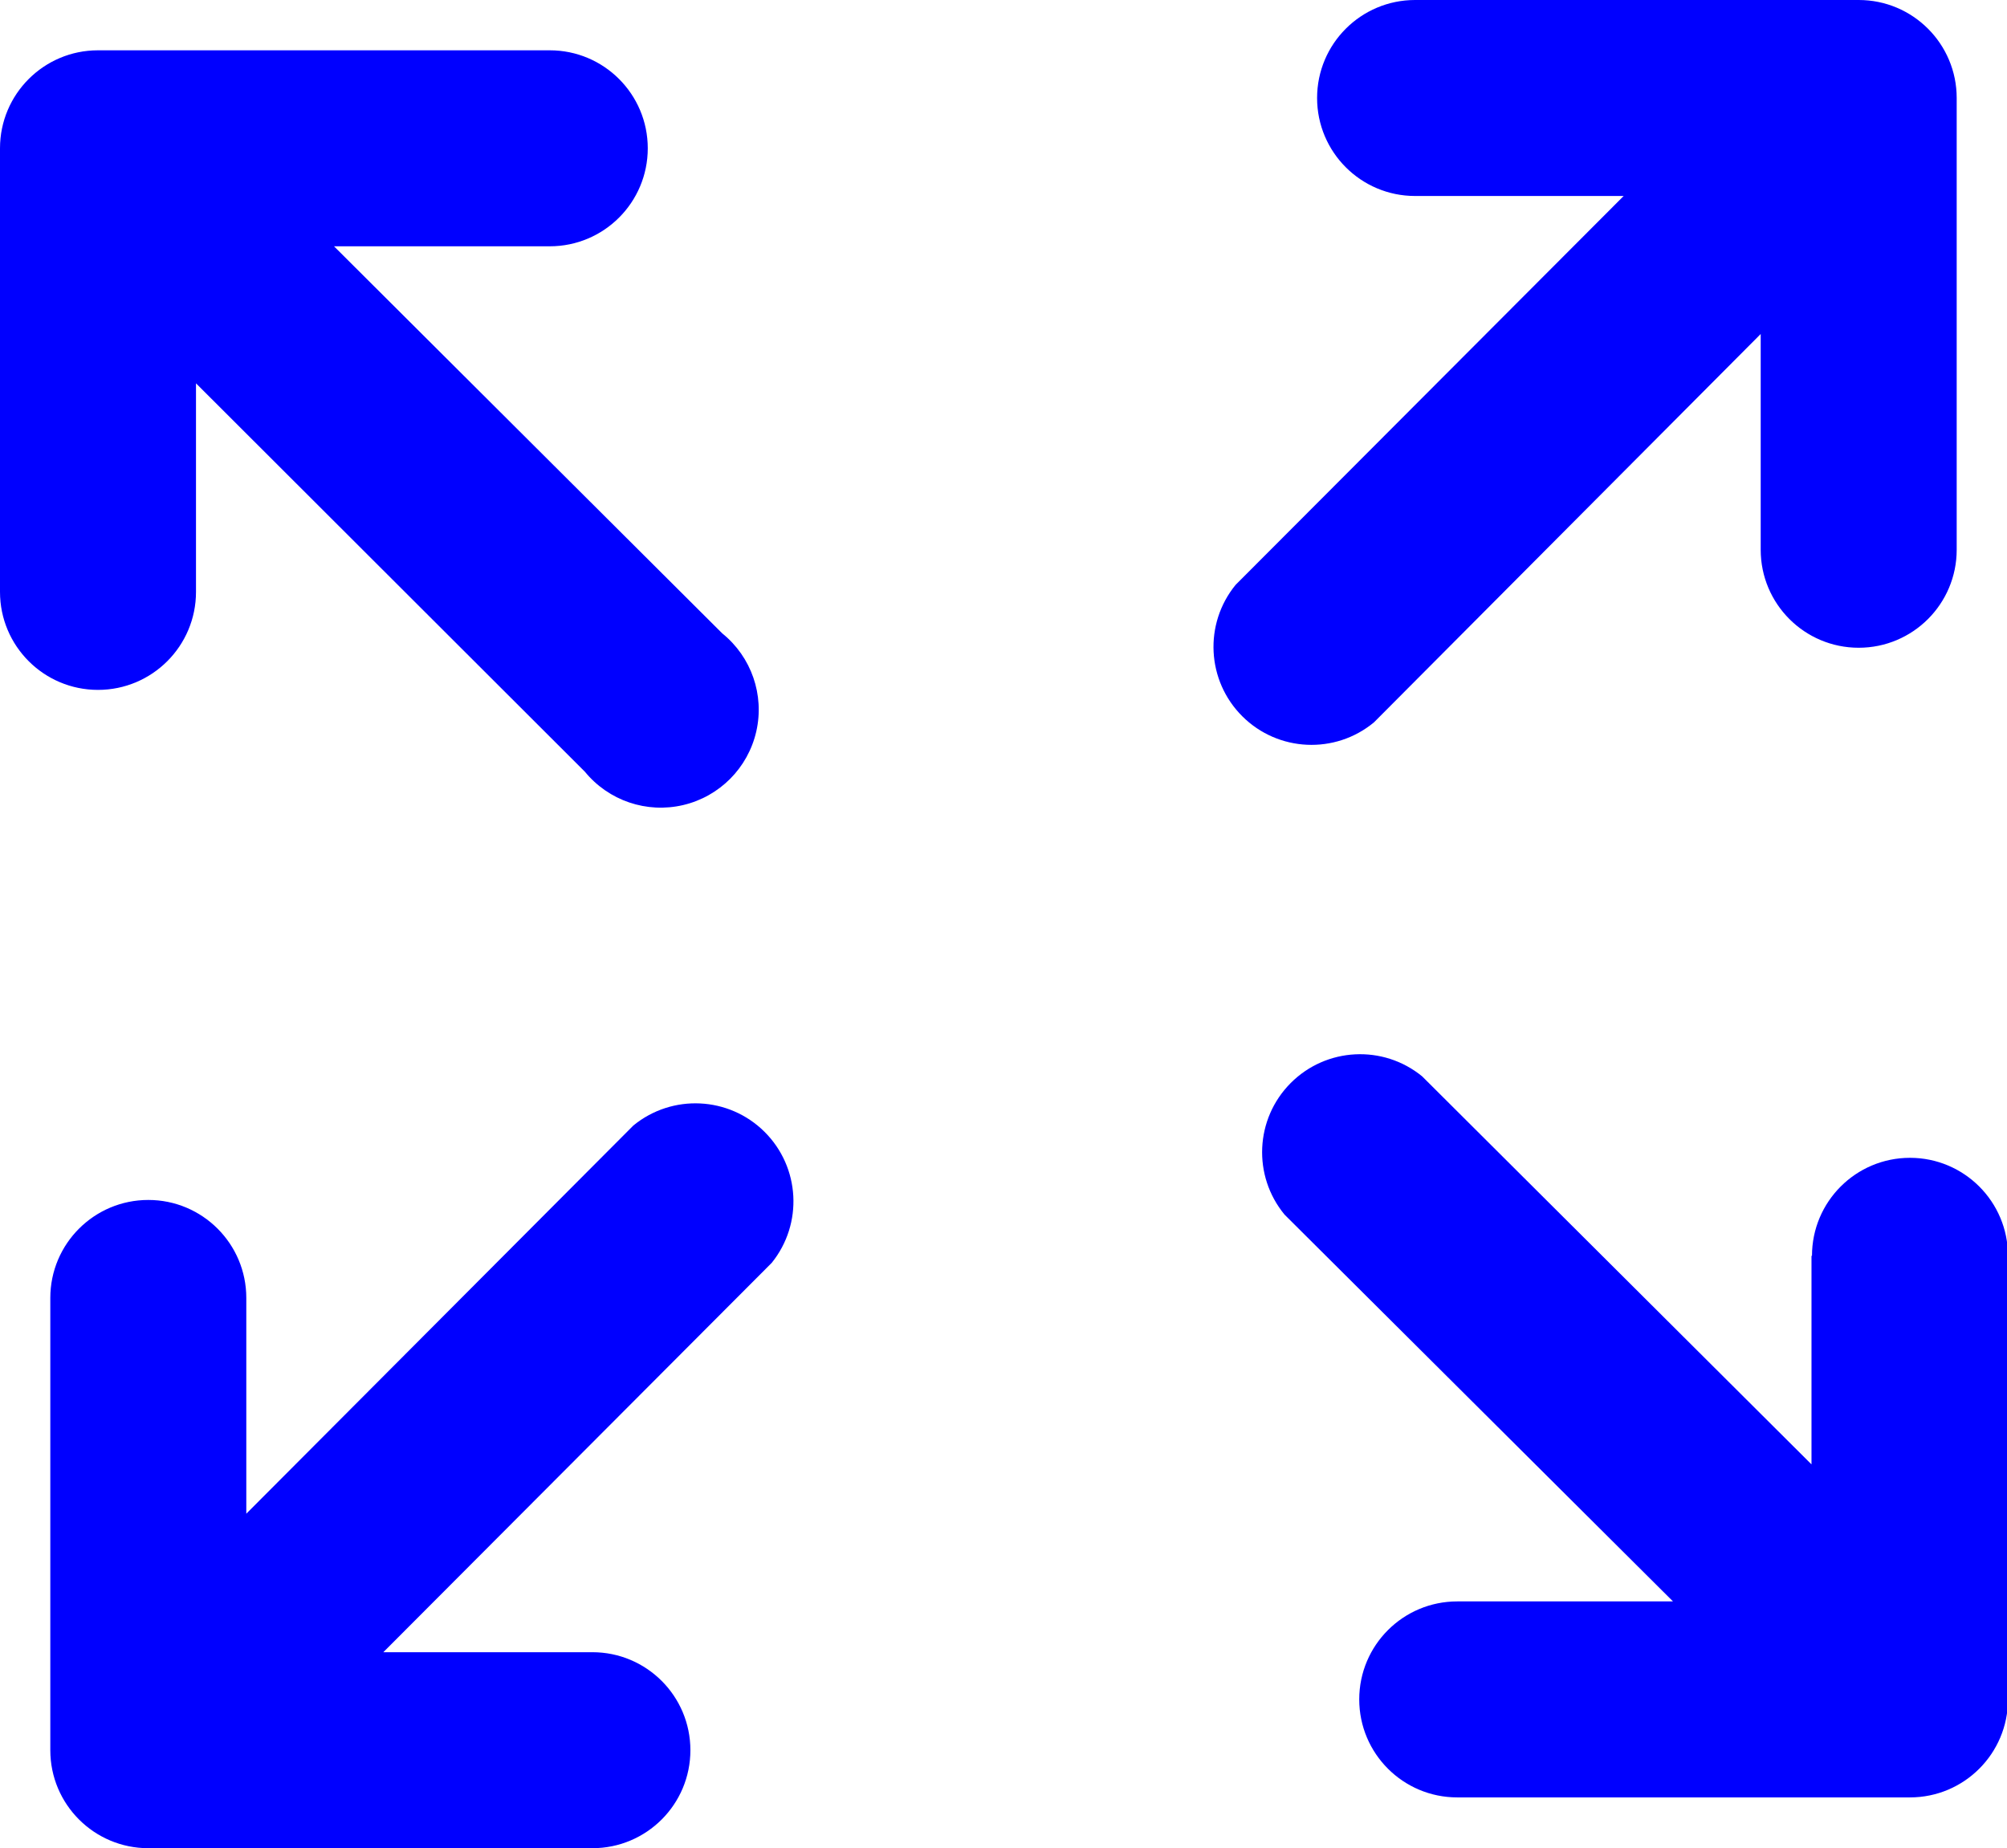
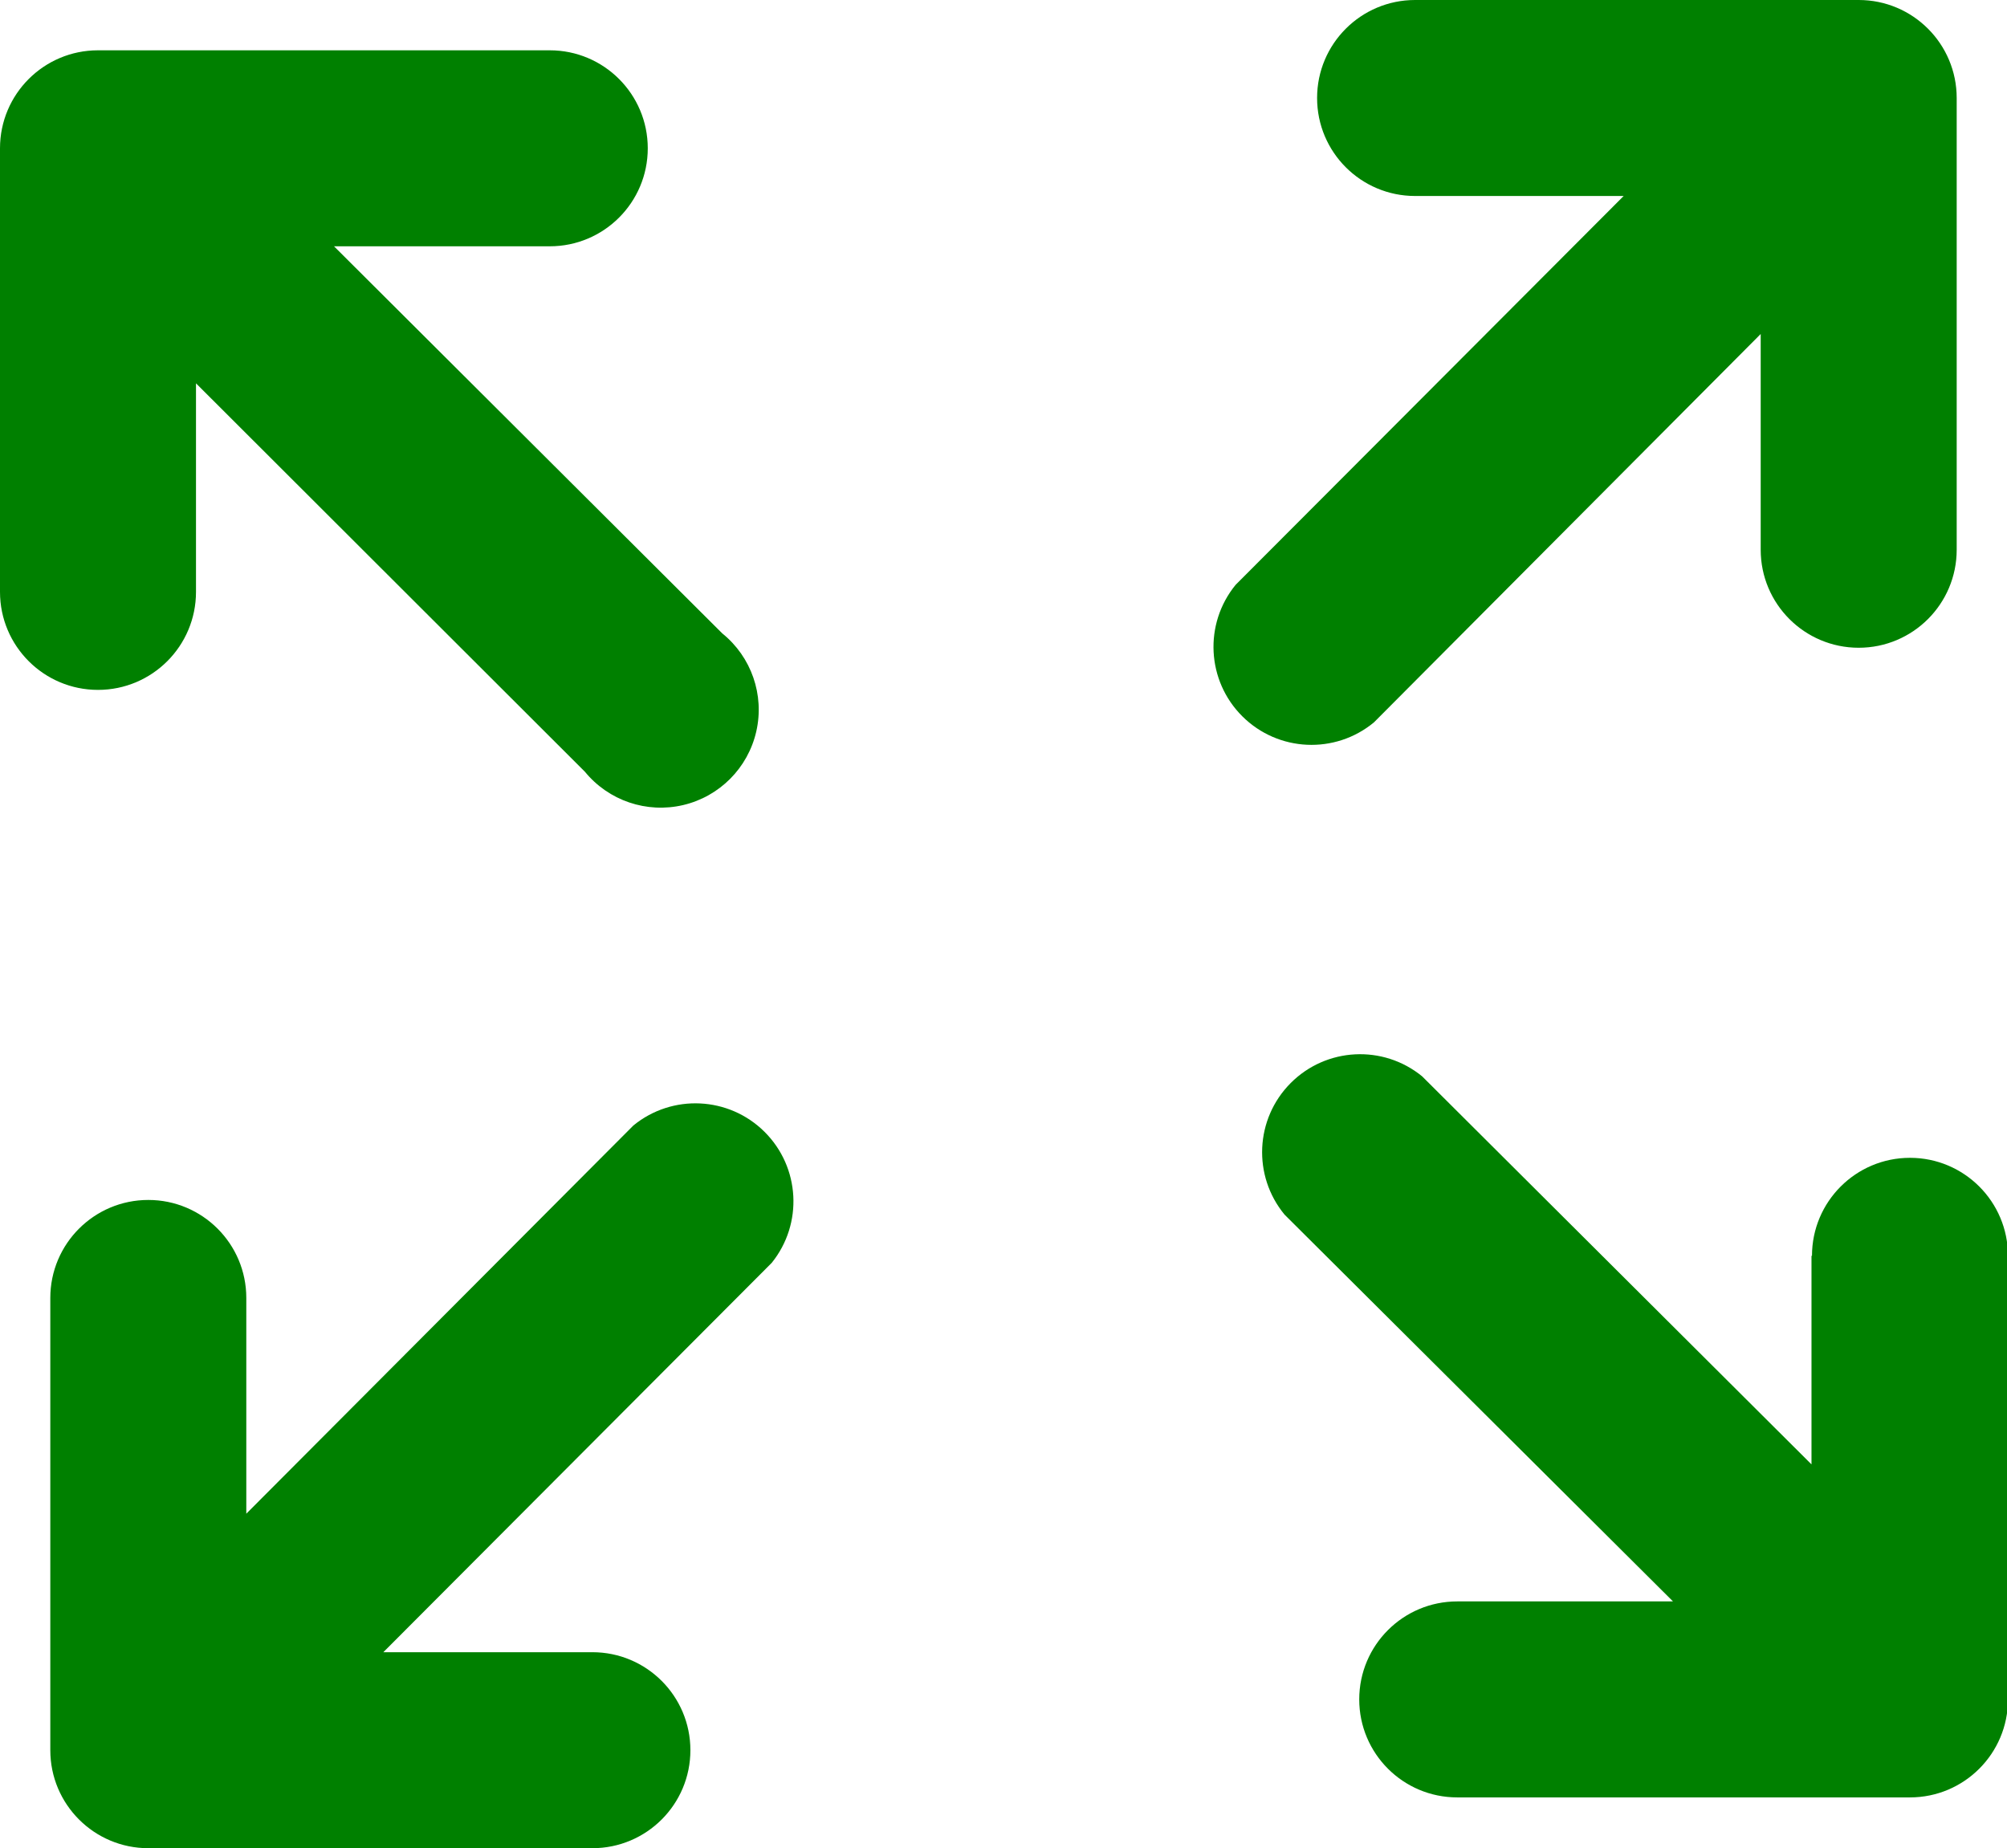
<svg xmlns="http://www.w3.org/2000/svg" id="Layer_1" data-name="Layer 1" viewBox="0 0 122.88 113.13">
-   <path fill="blue" d="M86.64,12a6,6,0,1,1,0-12H113.8a6,6,0,0,1,6,6V33.66a6,6,0,1,1-12,0V20.45L84.12,44.23a6,6,0,0,1-8.47-8.42L99.41,12ZM12,36.24a6,6,0,1,1-12,0V9.08a6,6,0,0,1,6-6H33.66a6,6,0,1,1,0,12H20.45l23.77,23.7a6,6,0,1,1-8.41,8.47L12,23.47V36.24Zm24.27,64.92a6,6,0,0,1,0,12H9.08a6,6,0,0,1-6-6V79.47a6,6,0,1,1,12,0V92.68l23.7-23.77a6,6,0,0,1,8.47,8.41L23.47,101.16Zm74.67-24.27a6,6,0,0,1,12,0v27.16a6,6,0,0,1-6,6H89.22a6,6,0,1,1,0-12h13.21L78.65,74.37a6,6,0,0,1,8.42-8.47l23.84,23.76V76.89Z" />
+   <path fill="green" d="M86.64,12a6,6,0,1,1,0-12H113.8a6,6,0,0,1,6,6V33.66a6,6,0,1,1-12,0V20.45L84.12,44.23a6,6,0,0,1-8.47-8.42L99.41,12ZM12,36.24a6,6,0,1,1-12,0V9.08a6,6,0,0,1,6-6H33.66a6,6,0,1,1,0,12H20.45l23.77,23.7a6,6,0,1,1-8.41,8.47L12,23.47V36.24Zm24.27,64.92a6,6,0,0,1,0,12H9.08a6,6,0,0,1-6-6V79.47a6,6,0,1,1,12,0V92.68l23.7-23.77a6,6,0,0,1,8.47,8.41L23.47,101.16Zm74.67-24.27a6,6,0,0,1,12,0v27.16a6,6,0,0,1-6,6H89.22a6,6,0,1,1,0-12h13.21L78.65,74.37a6,6,0,0,1,8.42-8.47l23.84,23.76V76.89Z" />
</svg>
